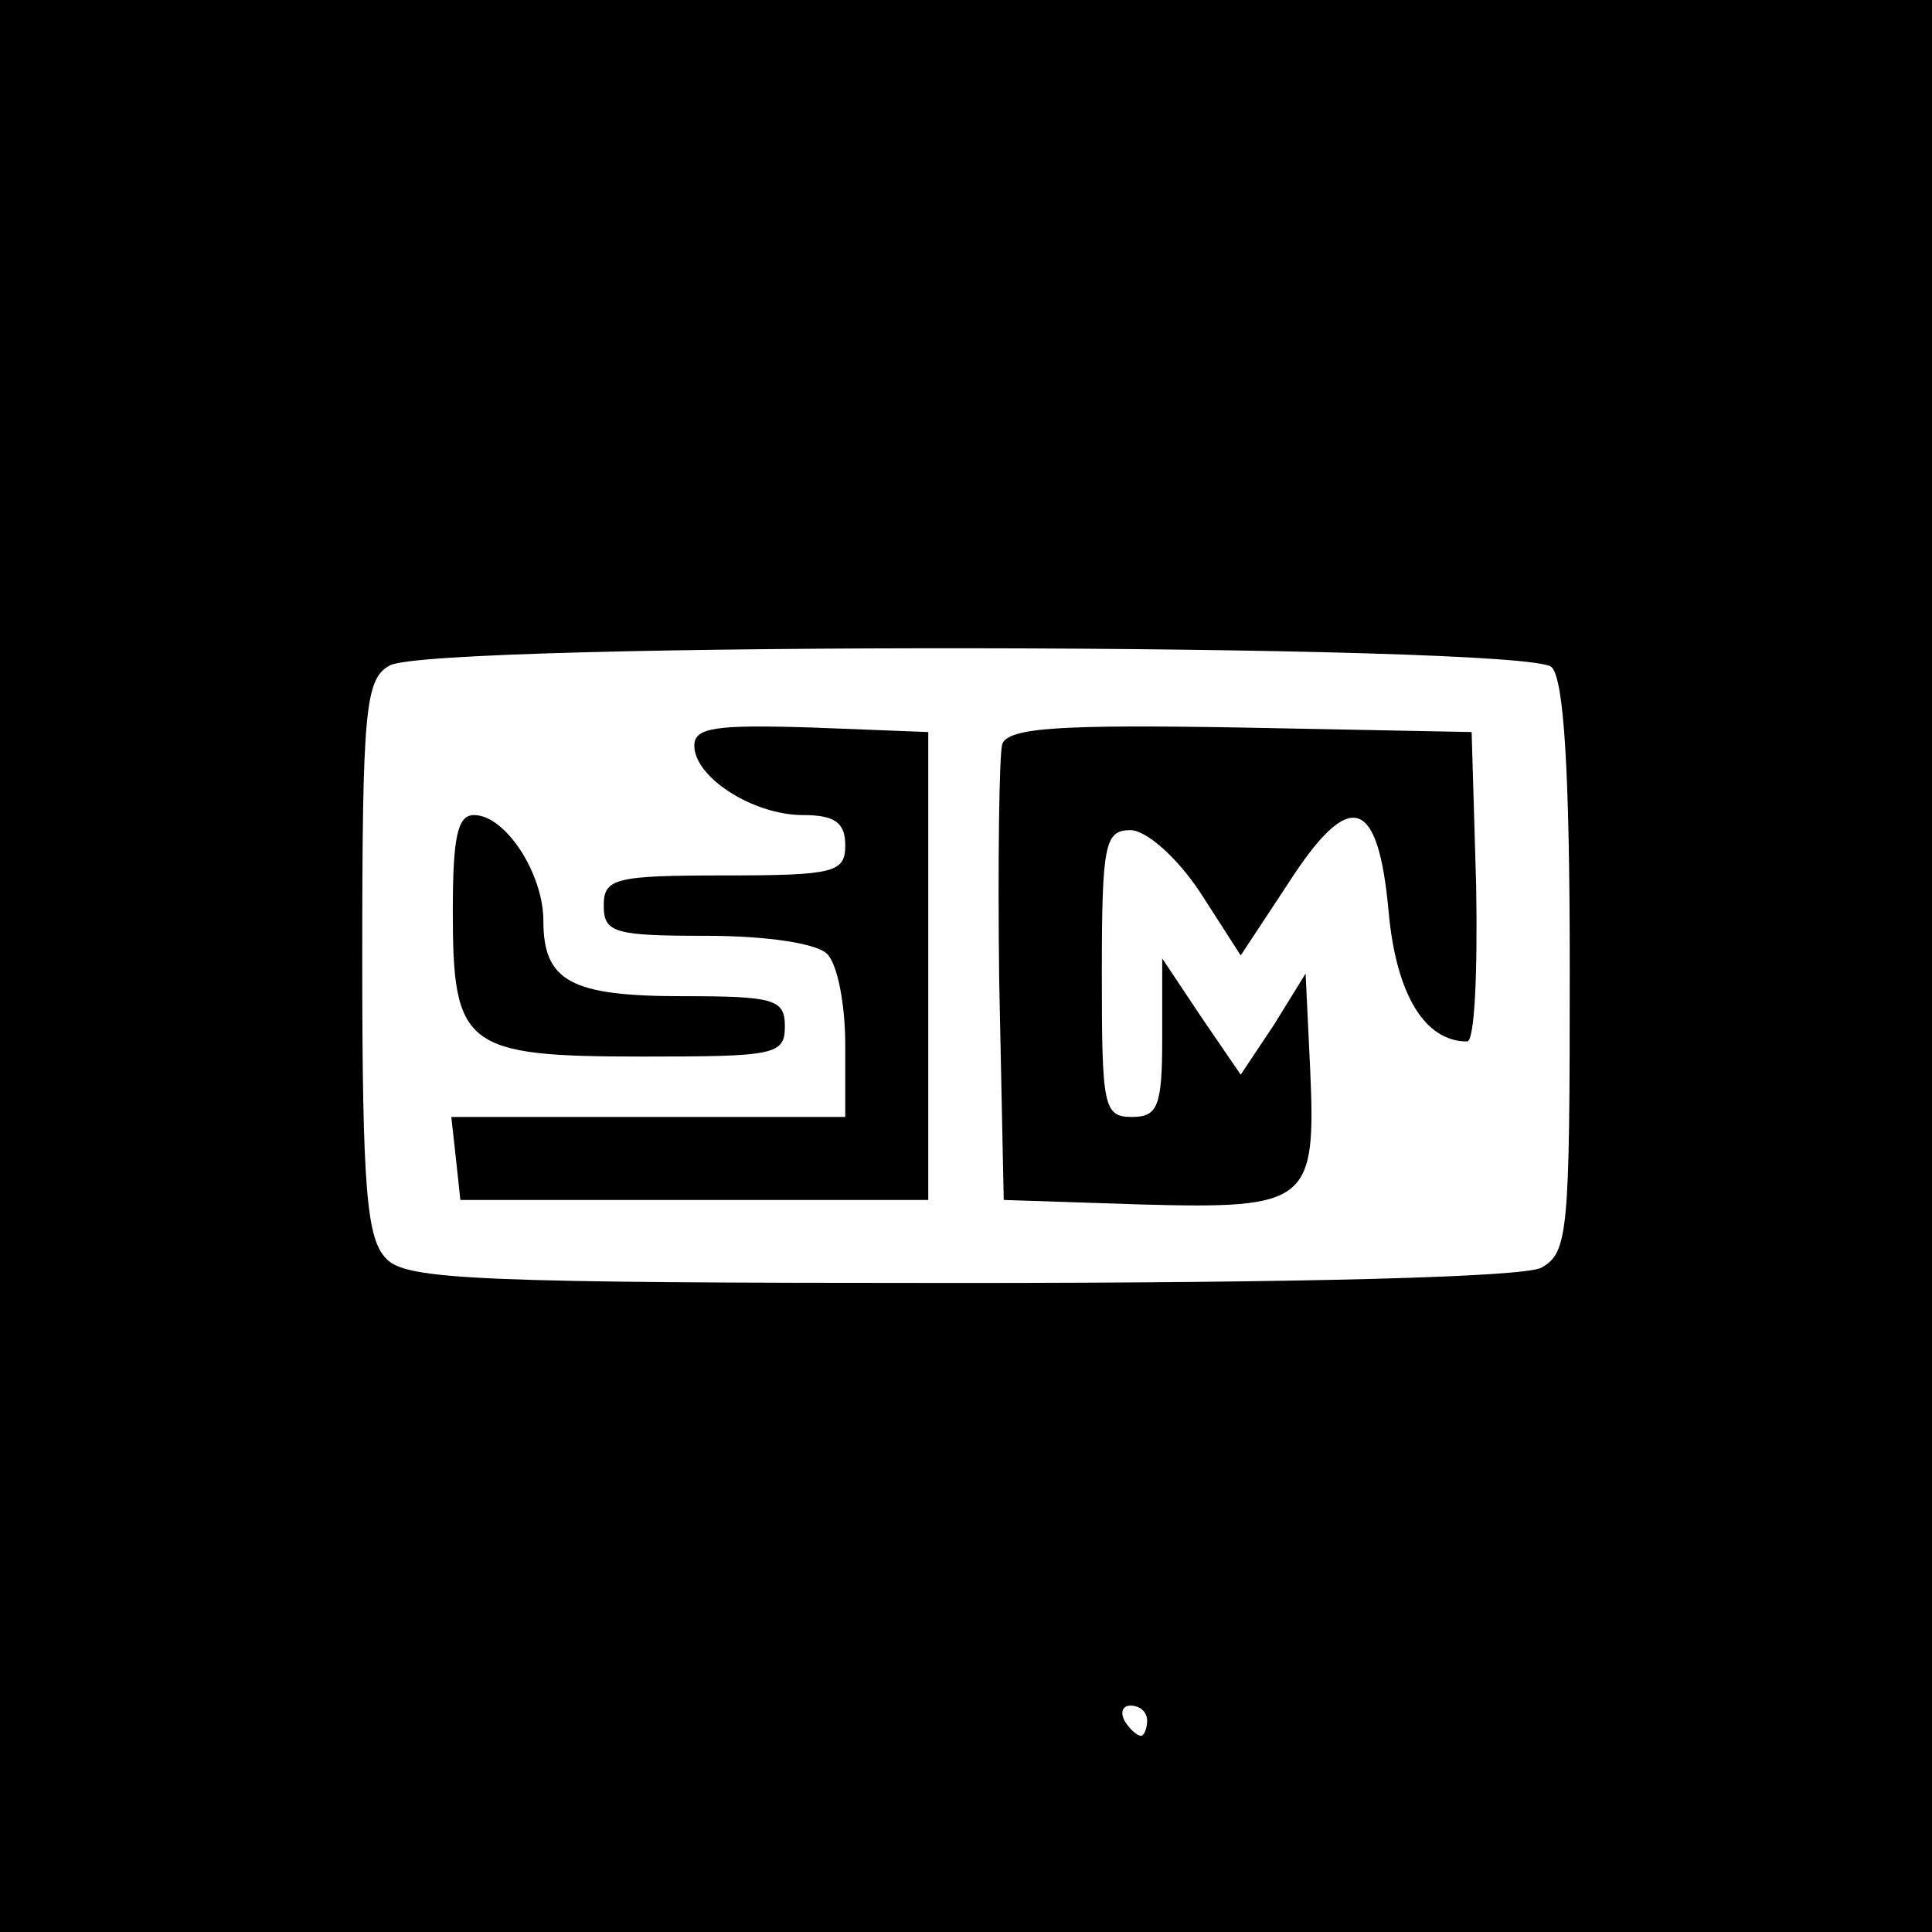
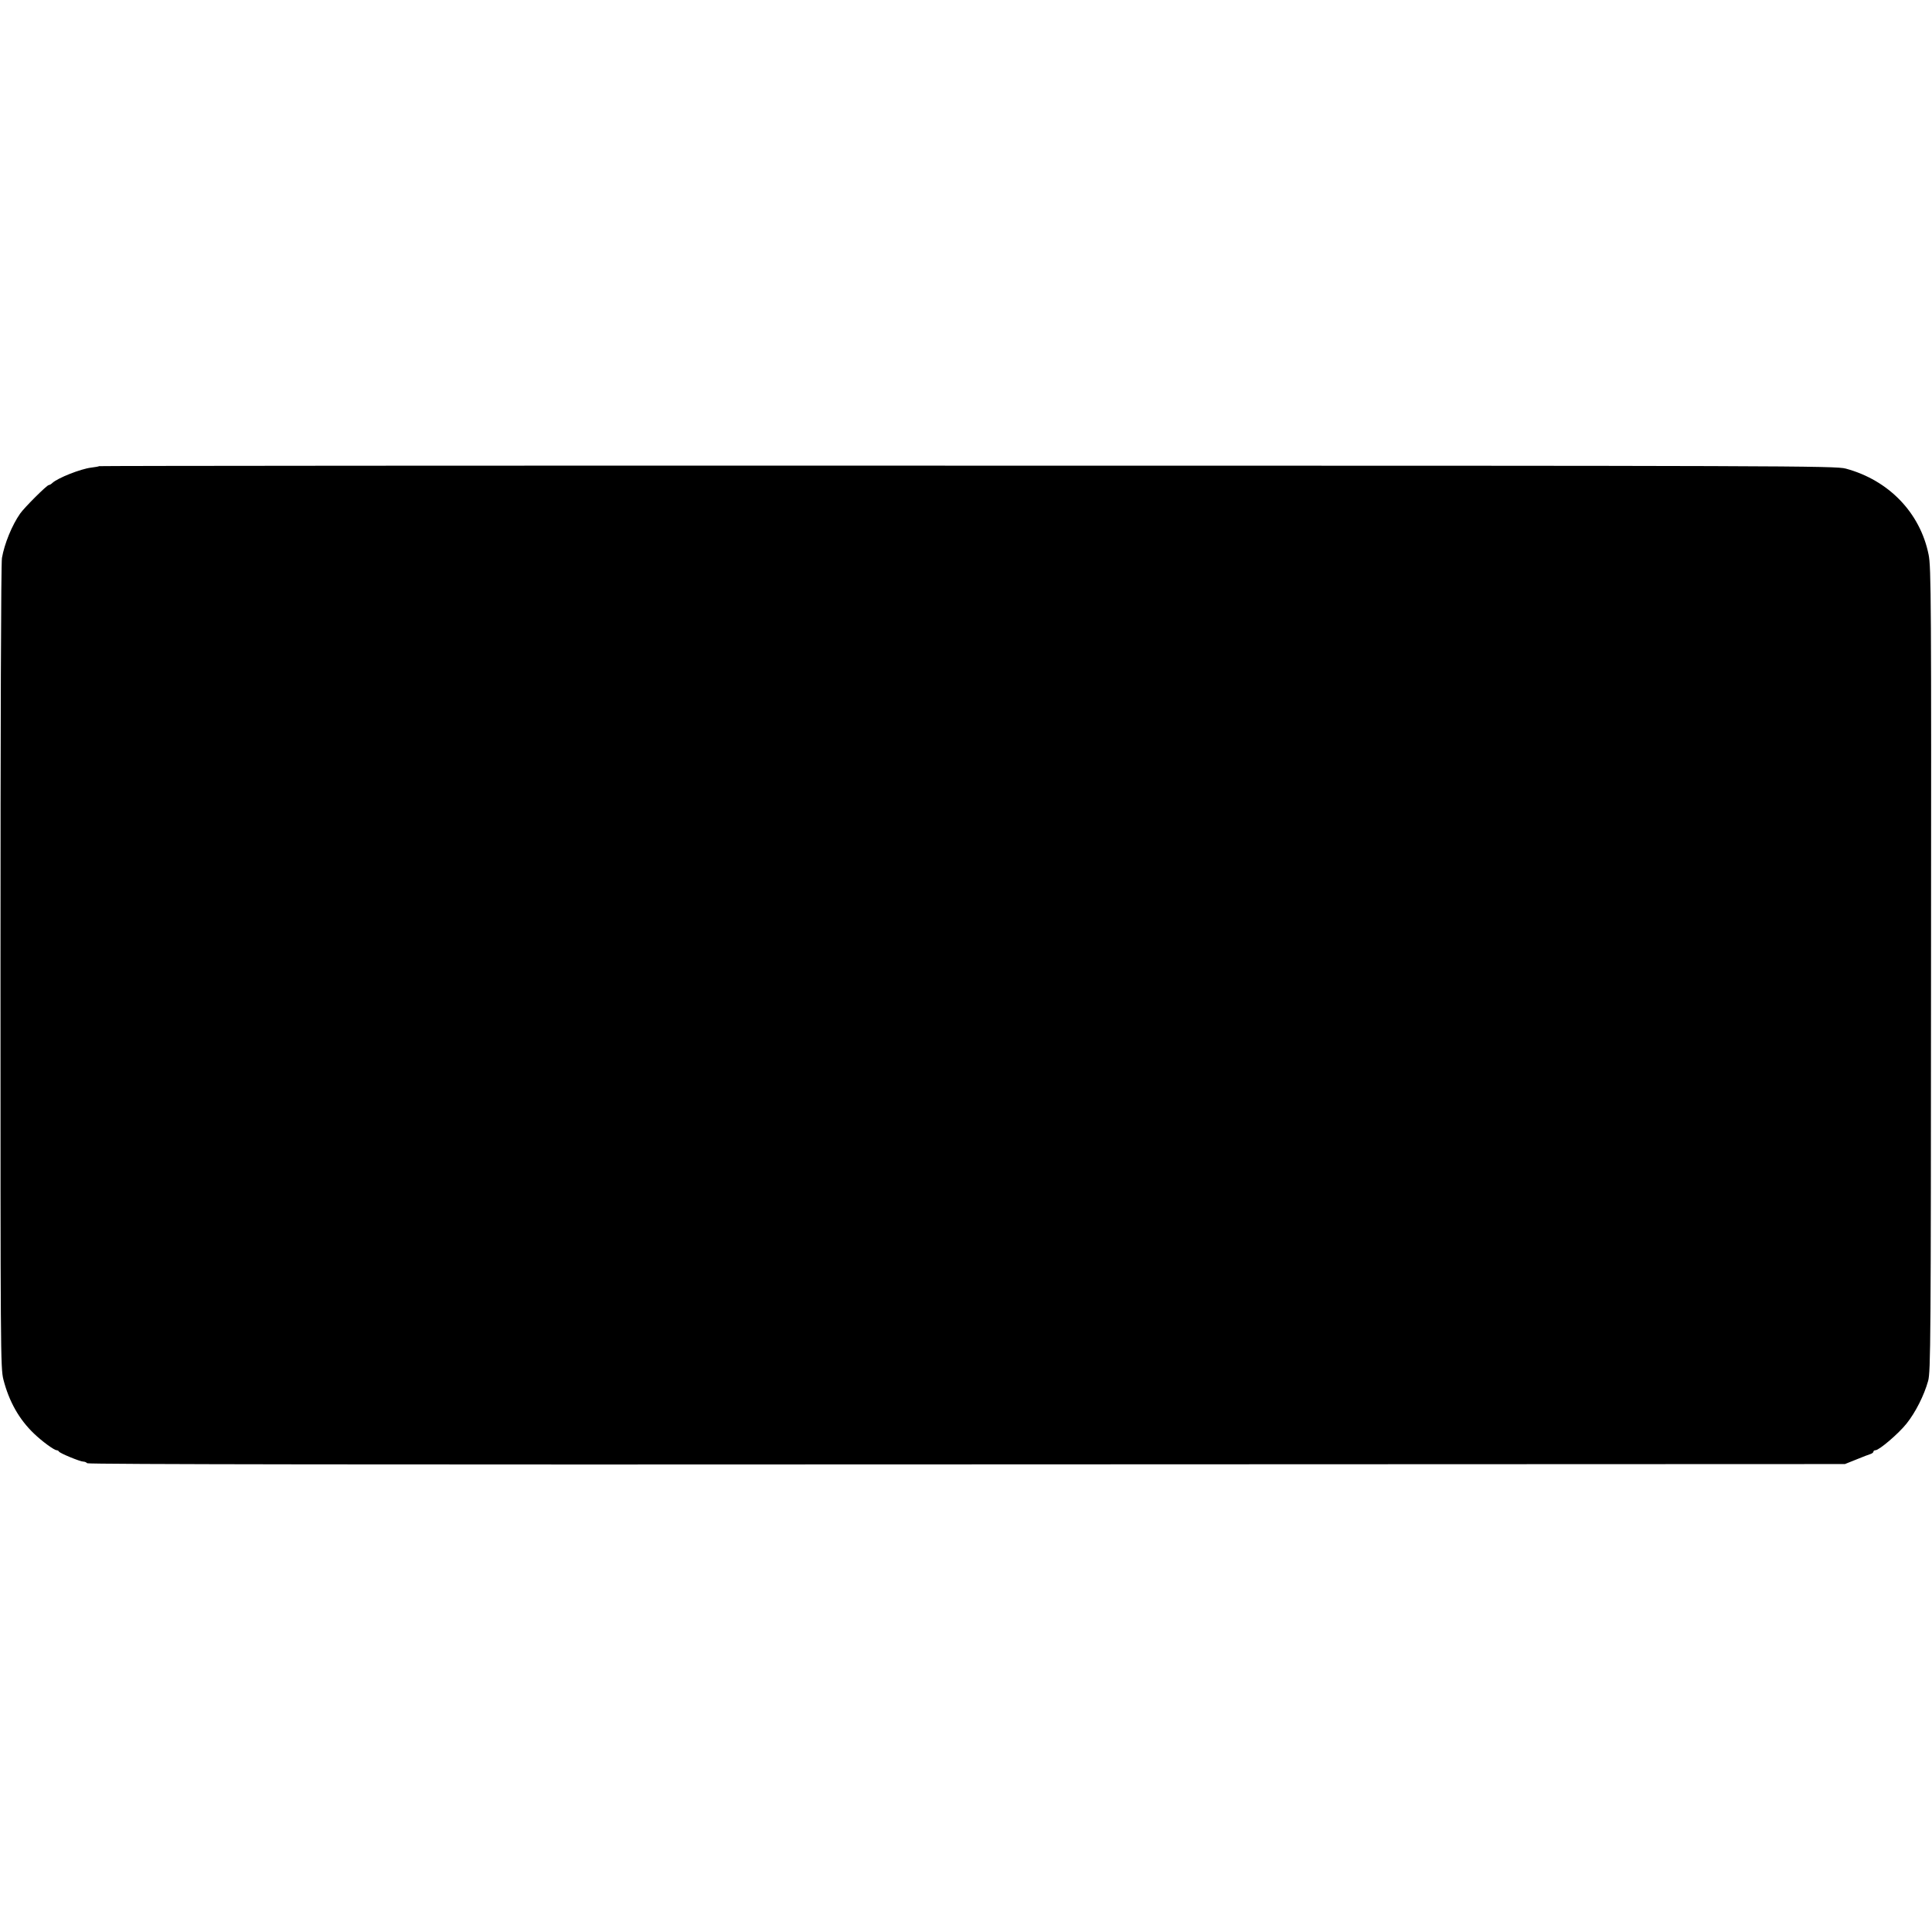
- <svg xmlns="http://www.w3.org/2000/svg" version="1.0" width="128pt" height="128pt" viewBox="0 0 128 128" preserveAspectRatio="xMidYMid meet">
-   <g transform="translate(0,128) scale(0.1,-0.1)" fill="#000000" stroke="none">
-     <path d="M0 640 l0 -640 640 0 640 0 0 640 0 640 -640 0 -640 0 0 -640z m1028 198 c8 -8 12 -67 12 -200 0 -175 -1 -188 -19 -198 -13 -6 -152 -10 -385 -10 -318 0 -367 2 -380 16 -13 13 -16 45 -16 199 0 165 2 185 18 194 26 16 754 15 770 -1z m-268 -698 c0 -5 -2 -10 -4 -10 -3 0 -8 5 -11 10 -3 6 -1 10 4 10 6 0 11 -4 11 -10z" />
-     <path d="M460 786 c0 -21 39 -46 72 -46 21 0 28 -5 28 -20 0 -18 -7 -20 -80 -20 -73 0 -80 -2 -80 -20 0 -18 7 -20 68 -20 40 0 73 -5 80 -12 7 -7 12 -34 12 -60 l0 -48 -131 0 -130 0 3 -27 3 -28 155 0 155 0 0 155 0 155 -77 3 c-64 2 -78 0 -78 -12z" />
-     <path d="M664 787 c-2 -7 -3 -78 -2 -157 l3 -145 91 -3 c111 -3 116 1 112 90 l-3 63 -21 -34 -22 -33 -26 38 -26 39 0 -53 c0 -45 -3 -52 -20 -52 -19 0 -20 7 -20 95 0 86 2 95 19 95 10 0 30 -17 46 -41 l27 -42 31 47 c41 64 60 59 67 -18 5 -55 24 -86 52 -86 5 0 7 46 6 103 l-3 102 -153 3 c-119 2 -154 0 -158 -11z" />
-     <path d="M300 676 c0 -90 8 -96 126 -96 87 0 94 1 94 20 0 18 -7 20 -68 20 -74 0 -92 10 -92 50 0 31 -25 70 -46 70 -11 0 -14 -15 -14 -64z" />
+ <svg xmlns="http://www.w3.org/2000/svg" version="1.0" width="1187pt" height="1187pt" viewBox="0 0 1187 1187" preserveAspectRatio="xMidYMid meet">
+   <g transform="translate(0,1187) scale(0.1,-0.1)" fill="#000000" stroke="none">
+     <path d="M609 9006 c-2 -2 -24 -6 -49 -9 -65 -8 -204 -63 -238 -94 -7 -7 -17 -13 -22 -13 -12 0 -150 -138 -176 -175 -50 -71 -97 -186 -112 -273 -6 -32 -9 -1043 -9 -2514 0 -2370 0 -2463 18 -2534 35 -136 97 -245 188 -332 50 -48 124 -102 139 -102 6 0 12 -4 14 -8 4 -10 130 -62 150 -62 8 0 18 -4 24 -10 7 -7 1828 -9 5404 -7 l5395 2 70 28 c39 16 78 31 88 34 9 3 17 9 17 14 0 5 6 9 13 9 22 0 142 102 191 164 55 69 107 172 132 261 16 55 17 250 18 2528 2 2266 1 2475 -15 2550 -52 257 -245 457 -509 528 -62 17 -342 18 -5396 18 -2932 1 -5333 -1 -5335 -3z" />
  </g>
</svg>
